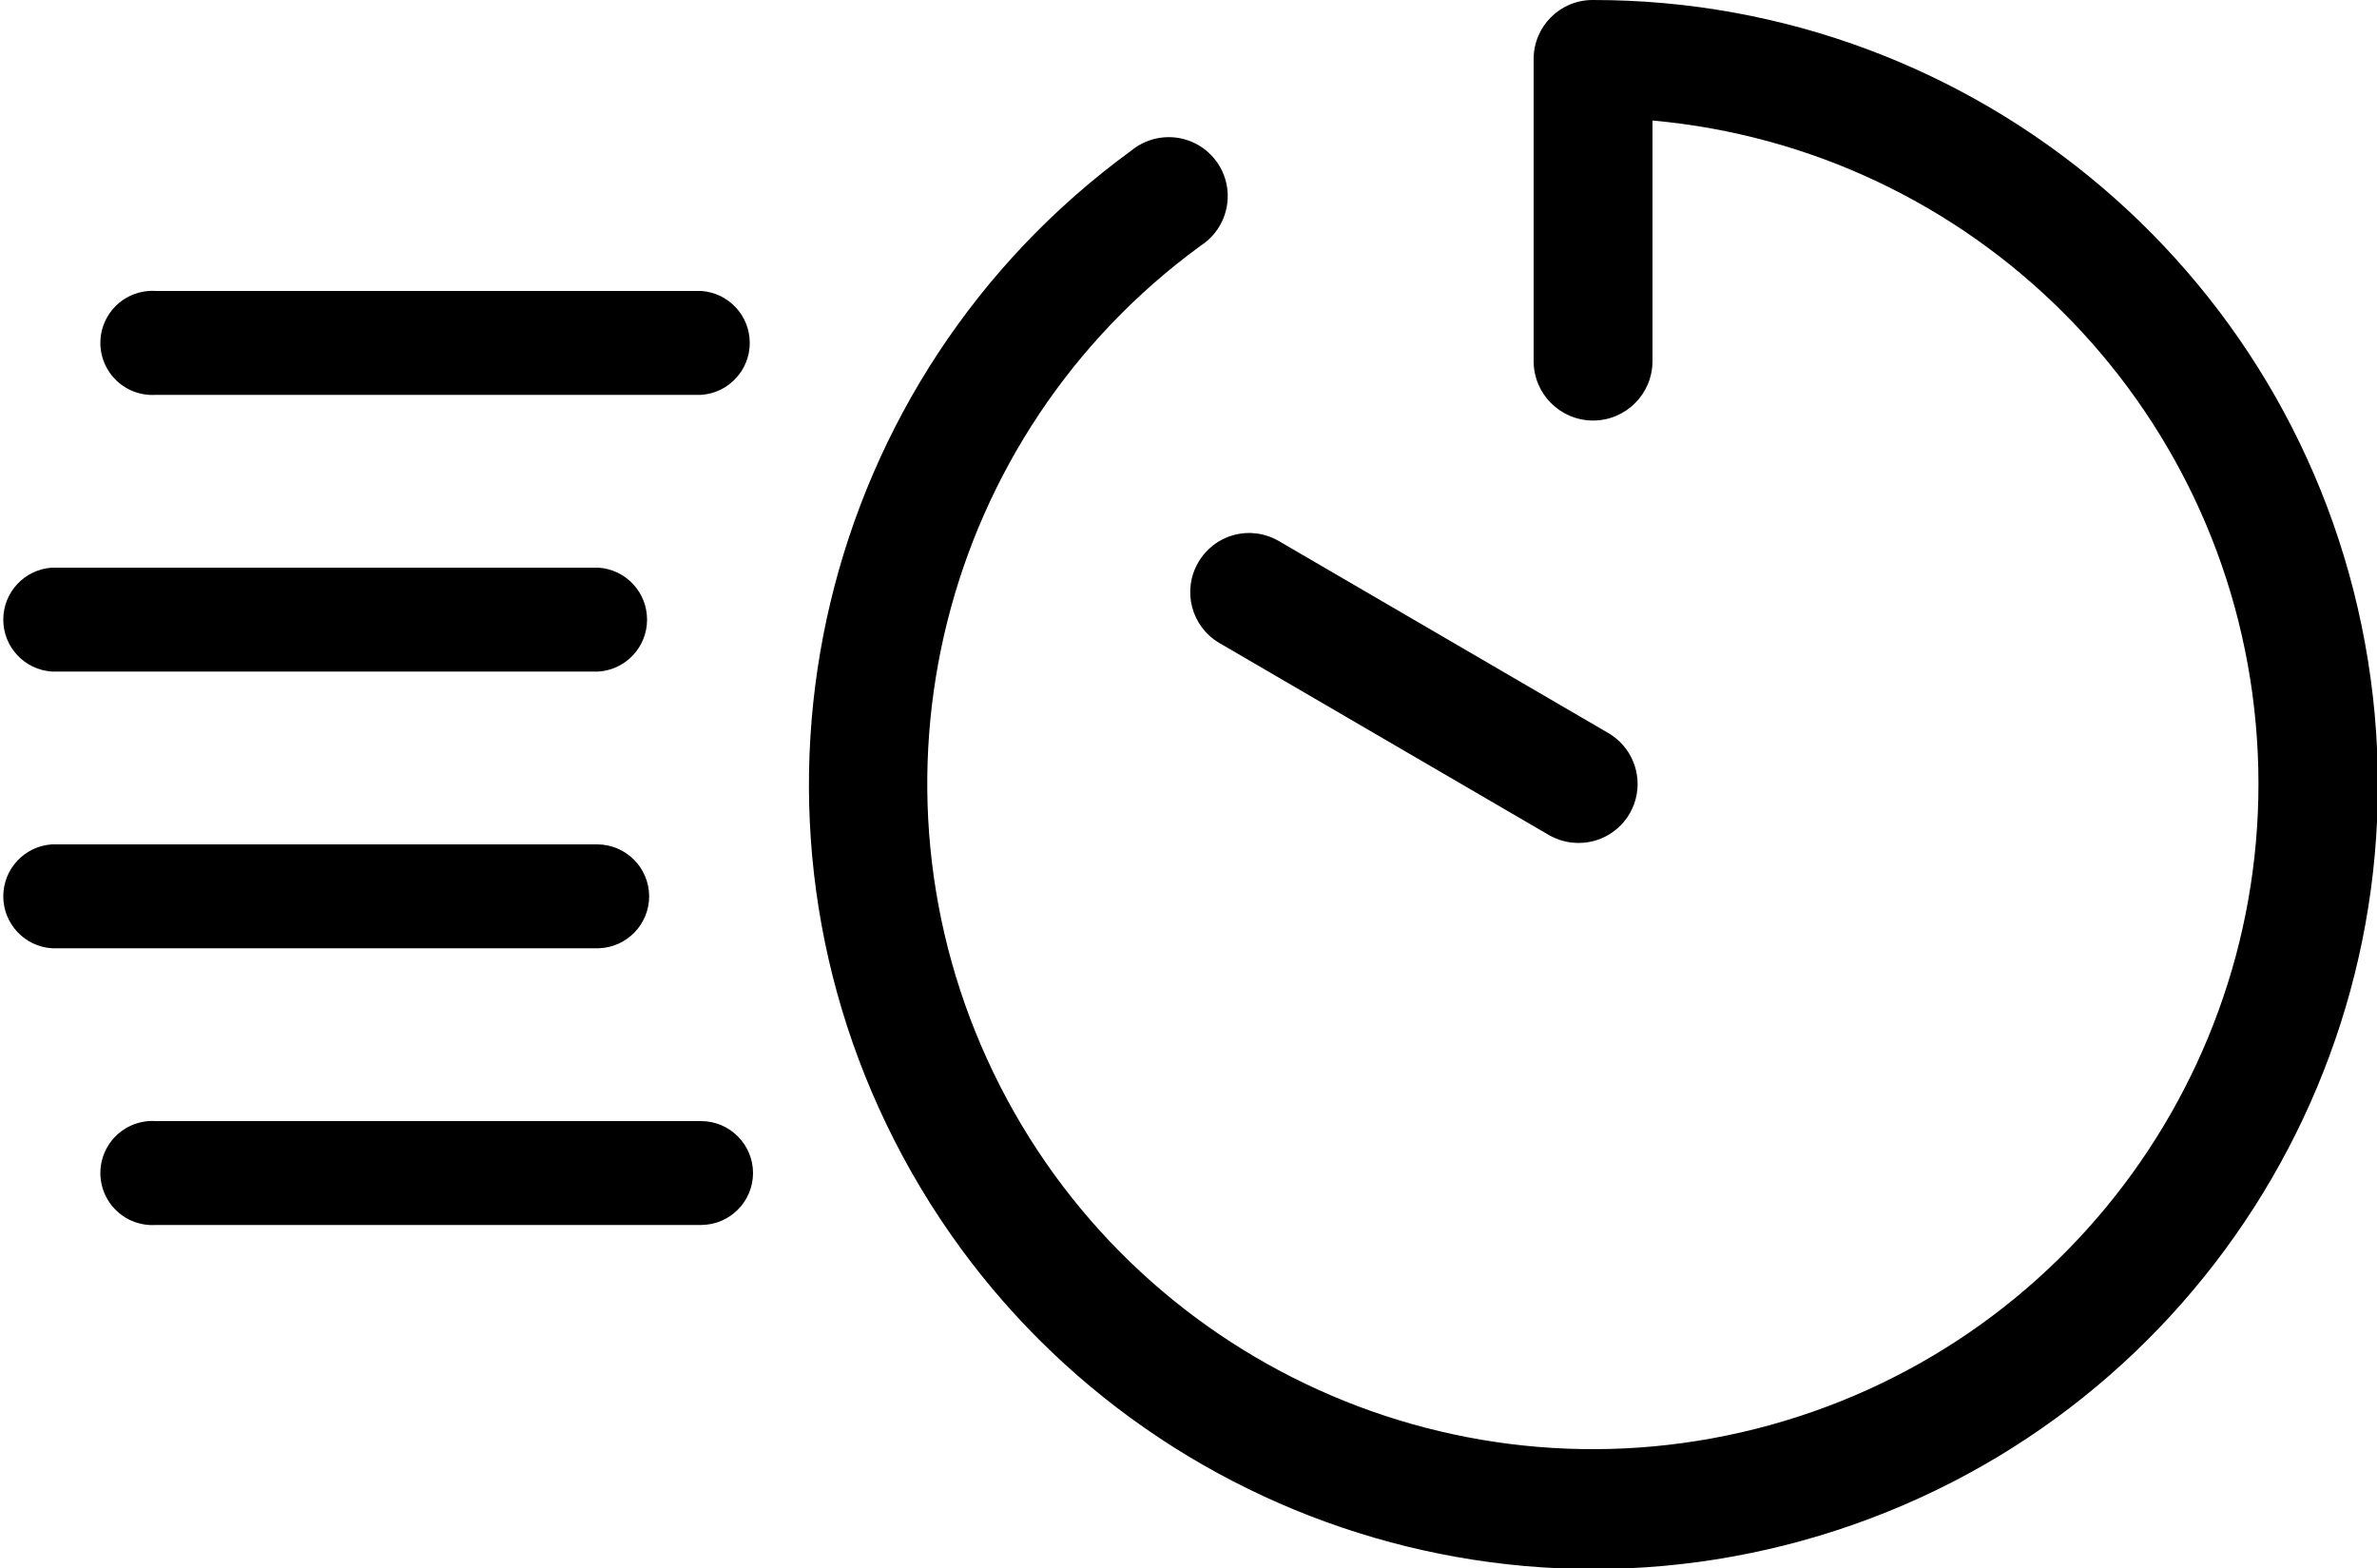
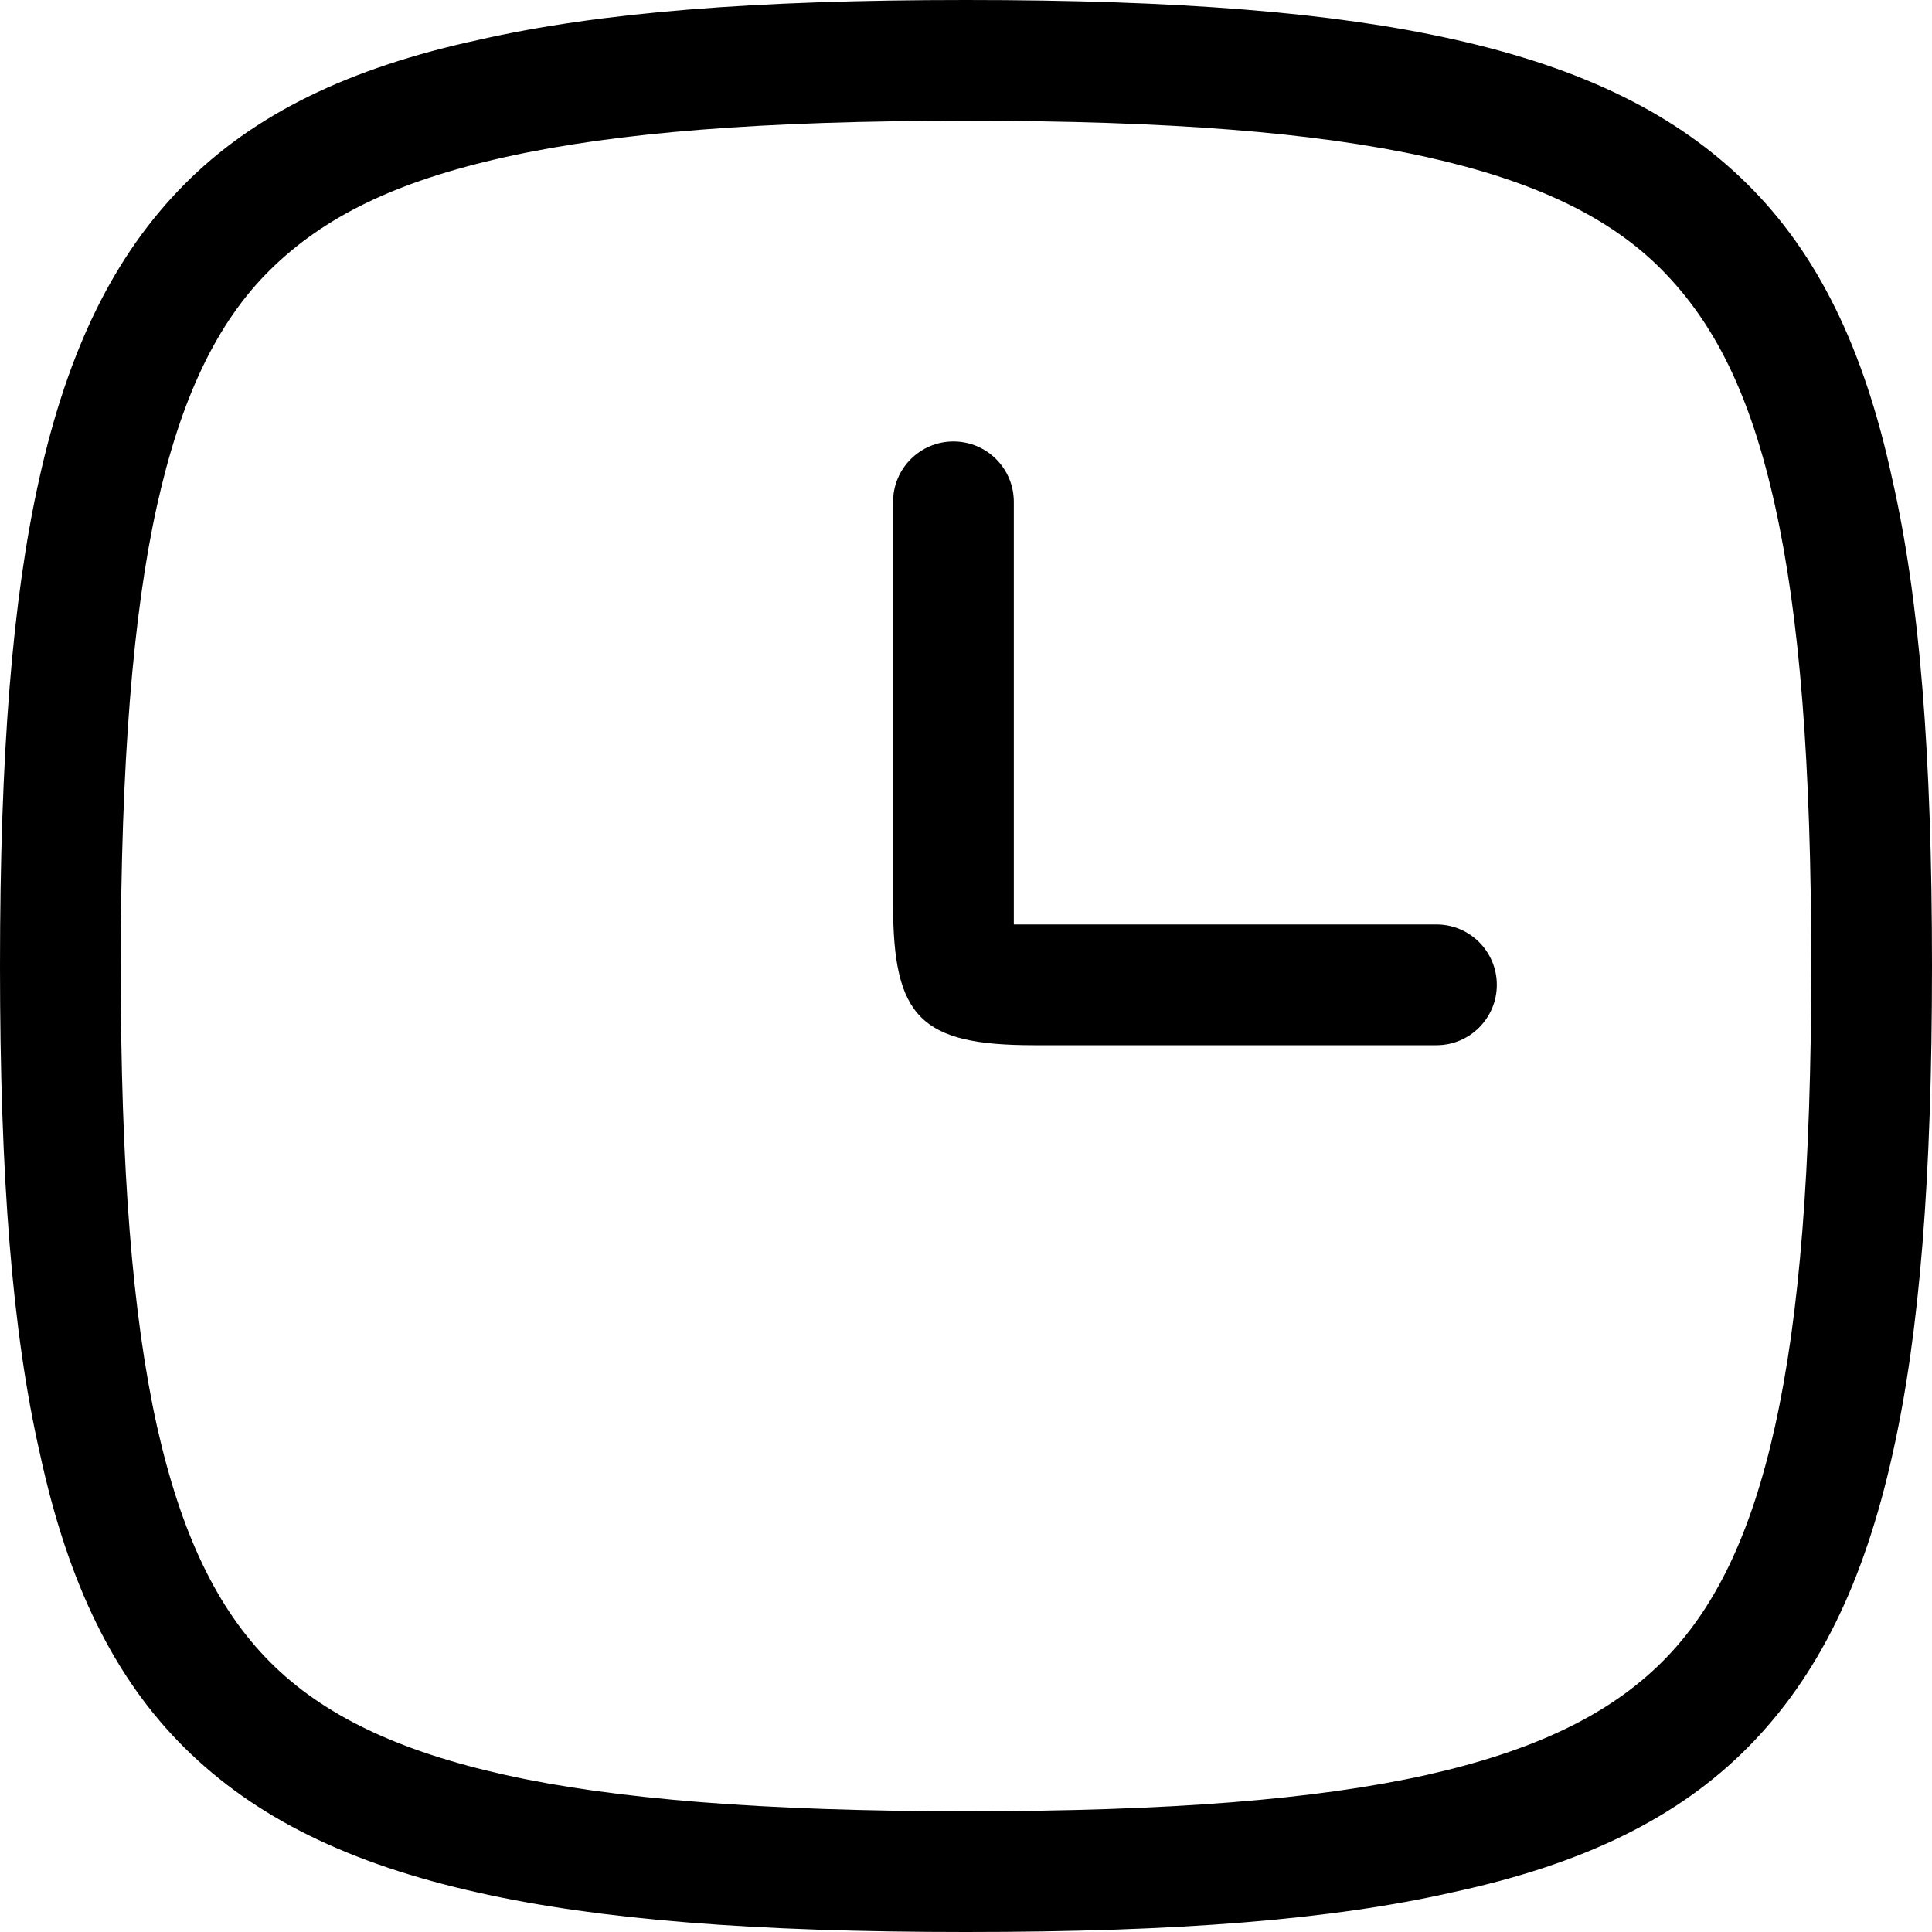
- <svg xmlns="http://www.w3.org/2000/svg" viewBox="0 0 100 65.95">
-   <path d="M67,0a2.48,2.48,0,0,0-2.48,2.48V15.19a2.48,2.48,0,0,0,5,0V5.07a28,28,0,1,1-19,5.26,2.48,2.48,0,1,0-2.92-4A33,33,0,1,0,67,0Z" />
-   <path d="M50.41,23.66a2.48,2.48,0,0,0,.89,3.39l13.85,8.07a2.5,2.5,0,0,0,1.25.34,2.48,2.48,0,0,0,1.25-4.63L53.8,22.76A2.47,2.47,0,0,0,50.41,23.66Z" />
-   <path d="M6.56,16.61H29.5a2.19,2.19,0,0,0,0-4.37H6.56a2.19,2.19,0,1,0,0,4.37Z" />
-   <path d="M2.18,28.25h23a2.19,2.19,0,0,0,0-4.37H2.18a2.19,2.19,0,0,0,0,4.37Z" />
-   <path d="M27.31,37.71a2.19,2.19,0,0,0-2.18-2.19H2.18a2.19,2.19,0,0,0,0,4.37h23A2.19,2.19,0,0,0,27.31,37.71Z" />
-   <path d="M31.68,49.35a2.19,2.19,0,0,0-2.18-2.19H6.56a2.19,2.19,0,1,0,0,4.37H29.5A2.19,2.19,0,0,0,31.68,49.35Z" />
+ <svg xmlns="http://www.w3.org/2000/svg" viewBox="0 0 80 80">
+   <path d="M40,80c-8.78,0-15.18-.51-20.15-1.62-5.41-1.2-9.29-3.12-12.2-6s-4.83-6.79-6-12.2C.51,55.18,0,48.78,0,40S.51,24.82,1.62,19.85c1.2-5.41,3.12-9.29,6-12.2s6.79-4.83,12.2-6C24.82.51,31.22,0,40,0S55.18.51,60.15,1.62c5.41,1.2,9.29,3.12,12.2,6s4.83,6.79,6,12.2C79.49,24.82,80,31.22,80,40s-.51,15.18-1.62,20.15c-1.2,5.42-3.12,9.29-6,12.2s-6.78,4.83-12.2,6C55.18,79.49,48.78,80,40,80ZM40,5c-8.4,0-14.46.48-19.06,1.5S13.39,9,11.18,11.18,7.49,16.49,6.5,20.94,5,31.6,5,40s.48,14.46,1.5,19.06c1,4.45,2.48,7.55,4.68,9.76s5.31,3.69,9.76,4.68S31.6,75,40,75s14.46-.48,19.06-1.5c4.45-1,7.55-2.48,9.76-4.68s3.69-5.31,4.68-9.76C74.52,54.46,75,48.4,75,40s-.48-14.46-1.5-19.06S71,13.39,68.82,11.18,63.51,7.49,59.06,6.5C54.46,5.48,48.4,5,40,5Z" />
+   <path d="M59.48,43.28H42.81c-4.68,0-5.83-1.15-5.83-5.83V20.78a2.5,2.5,0,0,1,5,0v17.5h17.5a2.5,2.5,0,0,1,0,5ZM42,39.19h0Z" />
</svg>
